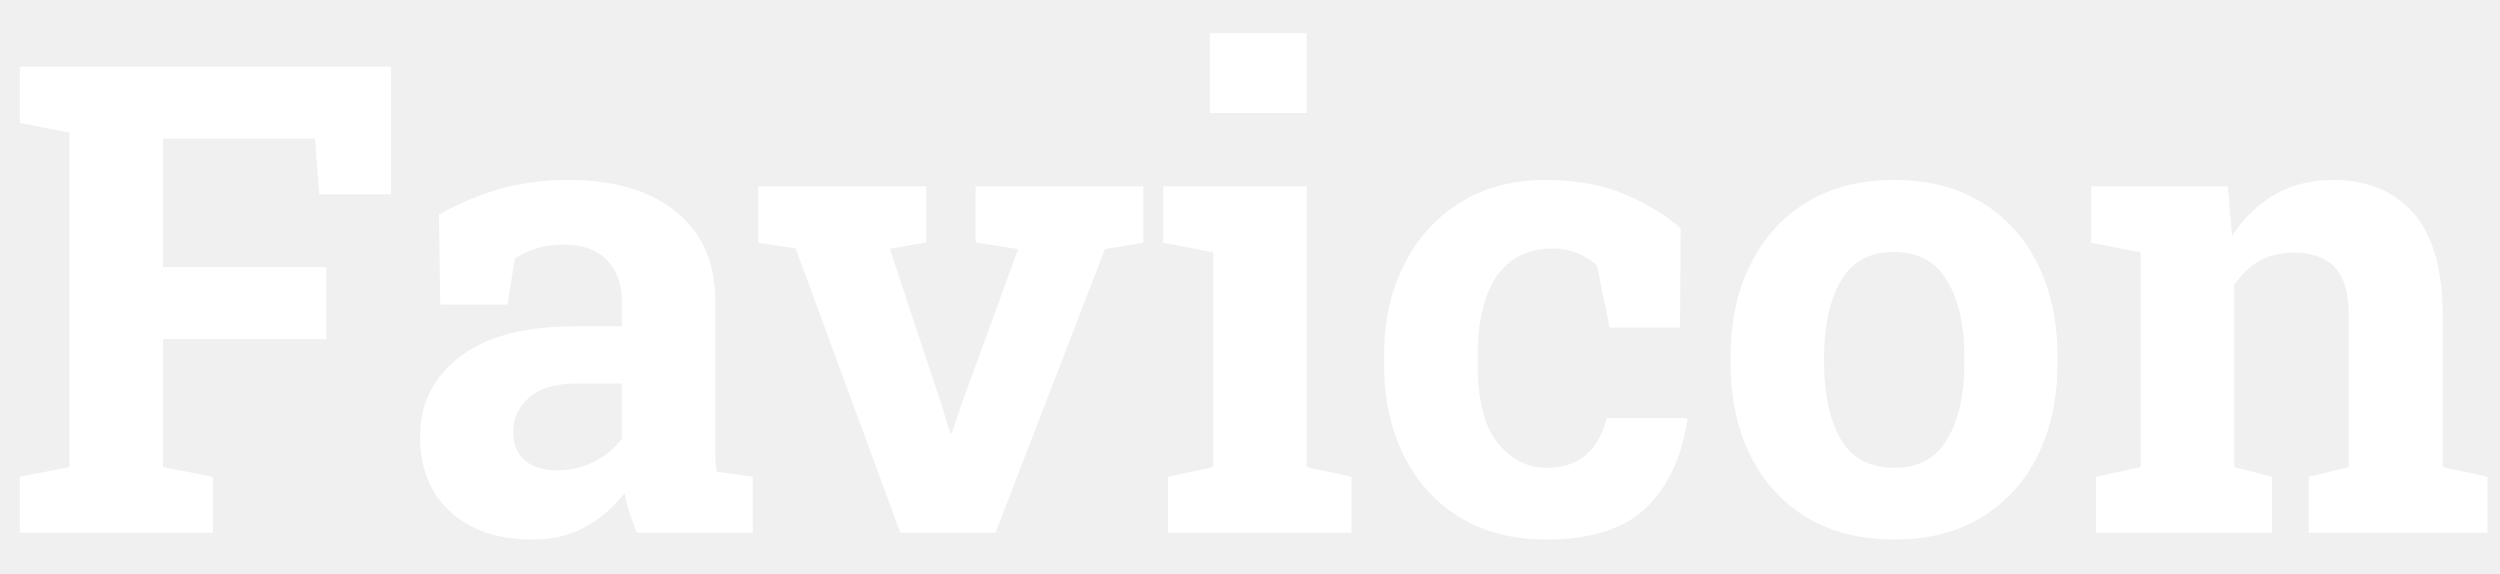
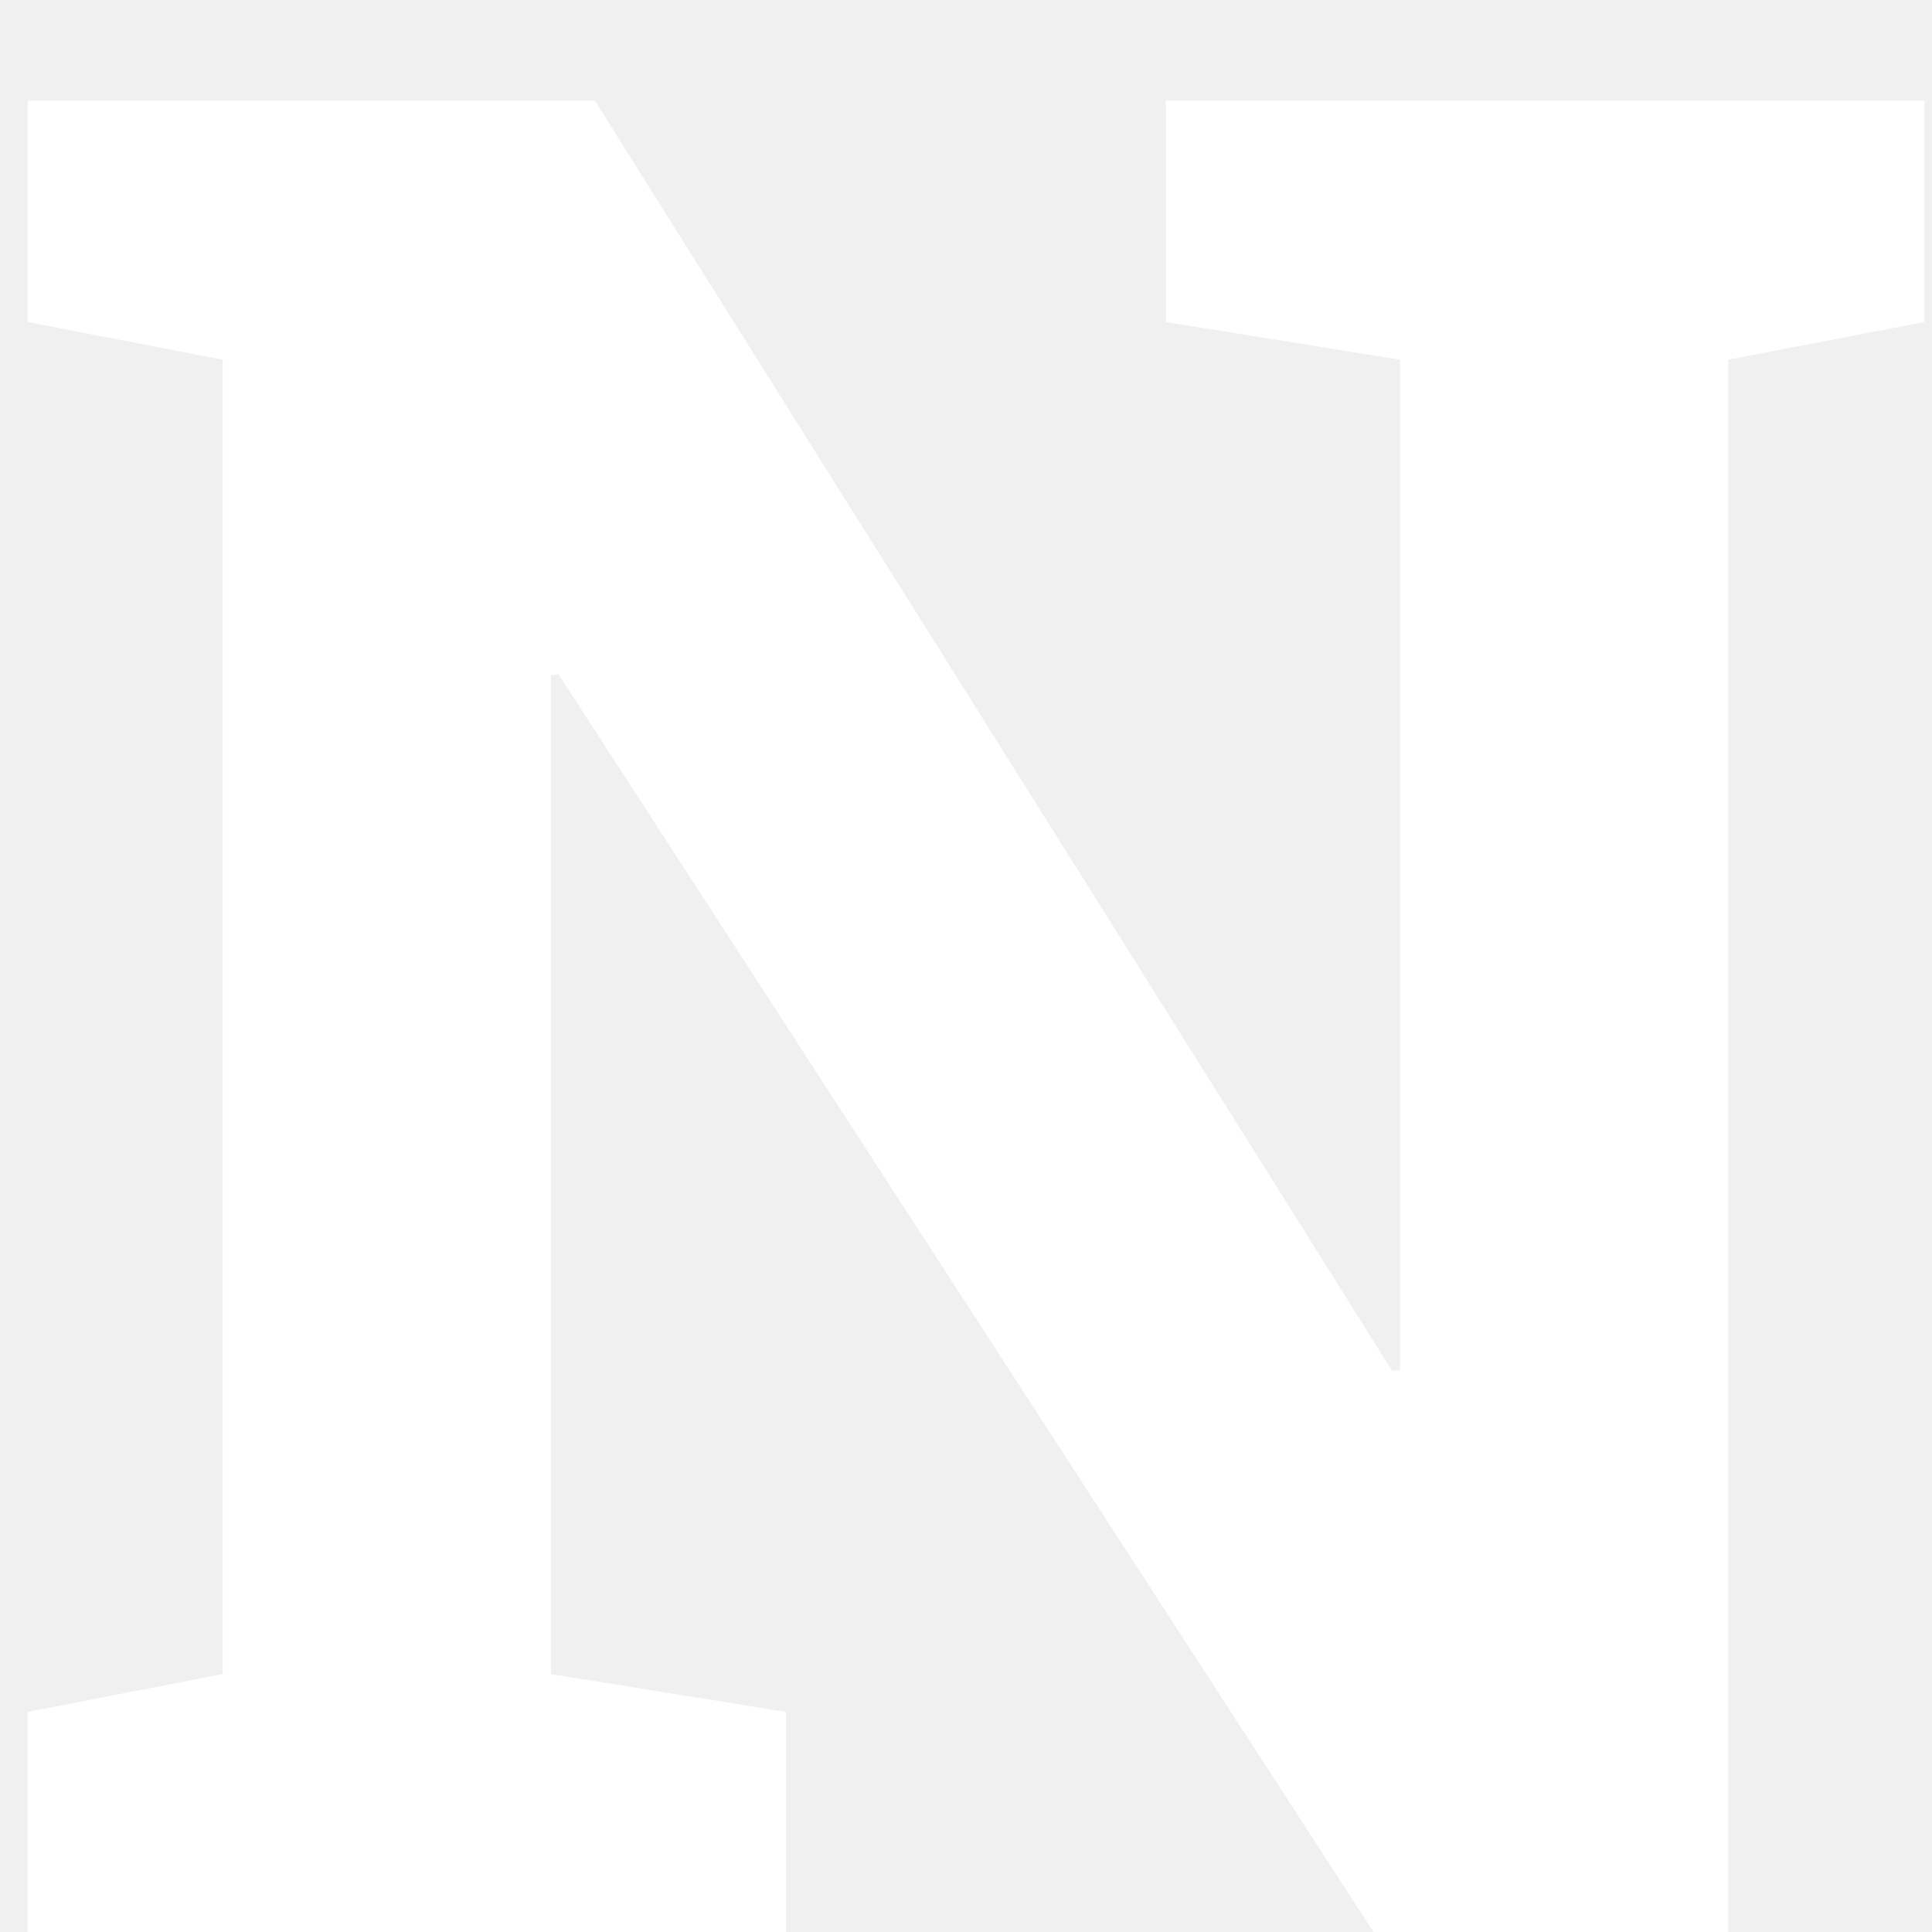
- <svg xmlns="http://www.w3.org/2000/svg" width="61" height="14" viewBox="0 0 61 14" fill="none">
-   <path d="M0.484 13V11.633L1.695 11.398V3.234L0.484 3V1.625H9.539V4.742H7.789L7.688 3.383H3.977V6.516H7.961V8.273H3.977V11.398L5.195 11.633V13H0.484ZM12.992 13.164C12.154 13.164 11.487 12.94 10.992 12.492C10.497 12.039 10.25 11.425 10.25 10.648C10.25 9.857 10.57 9.211 11.211 8.711C11.857 8.211 12.805 7.961 14.055 7.961H15.172V7.336C15.172 6.93 15.052 6.602 14.812 6.352C14.578 6.096 14.224 5.969 13.75 5.969C13.505 5.969 13.284 6 13.086 6.062C12.893 6.12 12.719 6.203 12.562 6.312L12.383 7.43H10.742L10.711 5.234C11.154 4.984 11.633 4.781 12.148 4.625C12.664 4.469 13.24 4.391 13.875 4.391C14.979 4.391 15.852 4.648 16.492 5.164C17.133 5.68 17.453 6.411 17.453 7.359V10.844C17.453 10.958 17.453 11.07 17.453 11.18C17.458 11.289 17.469 11.398 17.484 11.508L18.367 11.633V13H15.539C15.482 12.854 15.425 12.698 15.367 12.531C15.31 12.365 15.268 12.198 15.242 12.031C14.971 12.375 14.651 12.651 14.281 12.859C13.917 13.062 13.487 13.164 12.992 13.164ZM13.602 11.477C13.919 11.477 14.219 11.406 14.5 11.266C14.787 11.12 15.01 10.93 15.172 10.695V9.359H14.047C13.547 9.359 13.167 9.474 12.906 9.703C12.651 9.932 12.523 10.208 12.523 10.531C12.523 10.833 12.617 11.068 12.805 11.234C12.997 11.396 13.263 11.477 13.602 11.477ZM21.969 13L19.414 6.062L18.5 5.922V4.547H22.602V5.914L21.711 6.07L22.984 9.906L23.18 10.562H23.227L23.445 9.906L24.844 6.078L23.805 5.914V4.547H27.898V5.922L26.961 6.078L24.289 13H21.969ZM28.5 13V11.633L29.602 11.398V6.156L28.383 5.922V4.547H31.883V11.398L32.977 11.633V13H28.5ZM29.523 2.758V0.812H31.883V2.758H29.523ZM37.719 13.164C36.906 13.164 36.203 12.982 35.609 12.617C35.021 12.253 34.568 11.75 34.25 11.109C33.932 10.469 33.773 9.732 33.773 8.898V8.664C33.773 7.836 33.935 7.102 34.258 6.461C34.581 5.815 35.036 5.31 35.625 4.945C36.214 4.576 36.906 4.391 37.703 4.391C38.458 4.391 39.112 4.51 39.664 4.75C40.216 4.984 40.664 5.258 41.008 5.57L40.992 7.992H39.273L38.969 6.484C38.844 6.359 38.685 6.258 38.492 6.18C38.3 6.102 38.104 6.062 37.906 6.062C37.281 6.062 36.815 6.294 36.508 6.758C36.206 7.216 36.055 7.852 36.055 8.664V8.898C36.055 9.768 36.219 10.406 36.547 10.812C36.875 11.213 37.271 11.414 37.734 11.414C38.135 11.414 38.456 11.31 38.695 11.102C38.94 10.888 39.109 10.588 39.203 10.203H41.148L41.172 10.25C41.036 11.151 40.703 11.862 40.172 12.383C39.641 12.904 38.823 13.164 37.719 13.164ZM46.227 13.164C45.388 13.164 44.669 12.982 44.07 12.617C43.477 12.253 43.021 11.747 42.703 11.102C42.385 10.45 42.227 9.703 42.227 8.859V8.695C42.227 7.857 42.385 7.115 42.703 6.469C43.021 5.818 43.477 5.31 44.07 4.945C44.669 4.576 45.383 4.391 46.211 4.391C47.044 4.391 47.758 4.573 48.352 4.938C48.95 5.302 49.409 5.81 49.727 6.461C50.044 7.107 50.203 7.852 50.203 8.695V8.859C50.203 9.703 50.044 10.45 49.727 11.102C49.409 11.747 48.953 12.253 48.359 12.617C47.766 12.982 47.055 13.164 46.227 13.164ZM46.227 11.414C46.815 11.414 47.245 11.18 47.516 10.711C47.792 10.242 47.93 9.625 47.93 8.859V8.695C47.93 7.945 47.792 7.333 47.516 6.859C47.24 6.385 46.805 6.148 46.211 6.148C45.617 6.148 45.185 6.385 44.914 6.859C44.643 7.333 44.508 7.945 44.508 8.695V8.859C44.508 9.63 44.643 10.25 44.914 10.719C45.185 11.182 45.622 11.414 46.227 11.414ZM51.141 13V11.633L52.234 11.398V6.156L51.023 5.922V4.547H54.359L54.461 5.758C54.742 5.326 55.089 4.99 55.5 4.75C55.917 4.51 56.391 4.391 56.922 4.391C57.755 4.391 58.409 4.659 58.883 5.195C59.362 5.732 59.602 6.573 59.602 7.719V11.398L60.695 11.633V13H56.336V11.633L57.312 11.398V7.727C57.312 7.159 57.198 6.758 56.969 6.523C56.745 6.284 56.414 6.164 55.977 6.164C55.341 6.164 54.854 6.43 54.516 6.961V11.398L55.438 11.633V13H51.141Z" fill="white" />
+ <svg xmlns="http://www.w3.org/2000/svg" width="12" height="12" viewBox="0 0 12 12" fill="none">
+   <path d="M0.172 12V10.633L1.383 10.398V2.234L0.172 2V0.625H3.695L8.648 8.516L8.695 8.508V2.234L7.242 2V0.625H11.953V2L10.734 2.234V12H8.531L3.469 4.188L3.422 4.195V10.398L4.883 10.633V12H0.172Z" fill="white" />
</svg>
